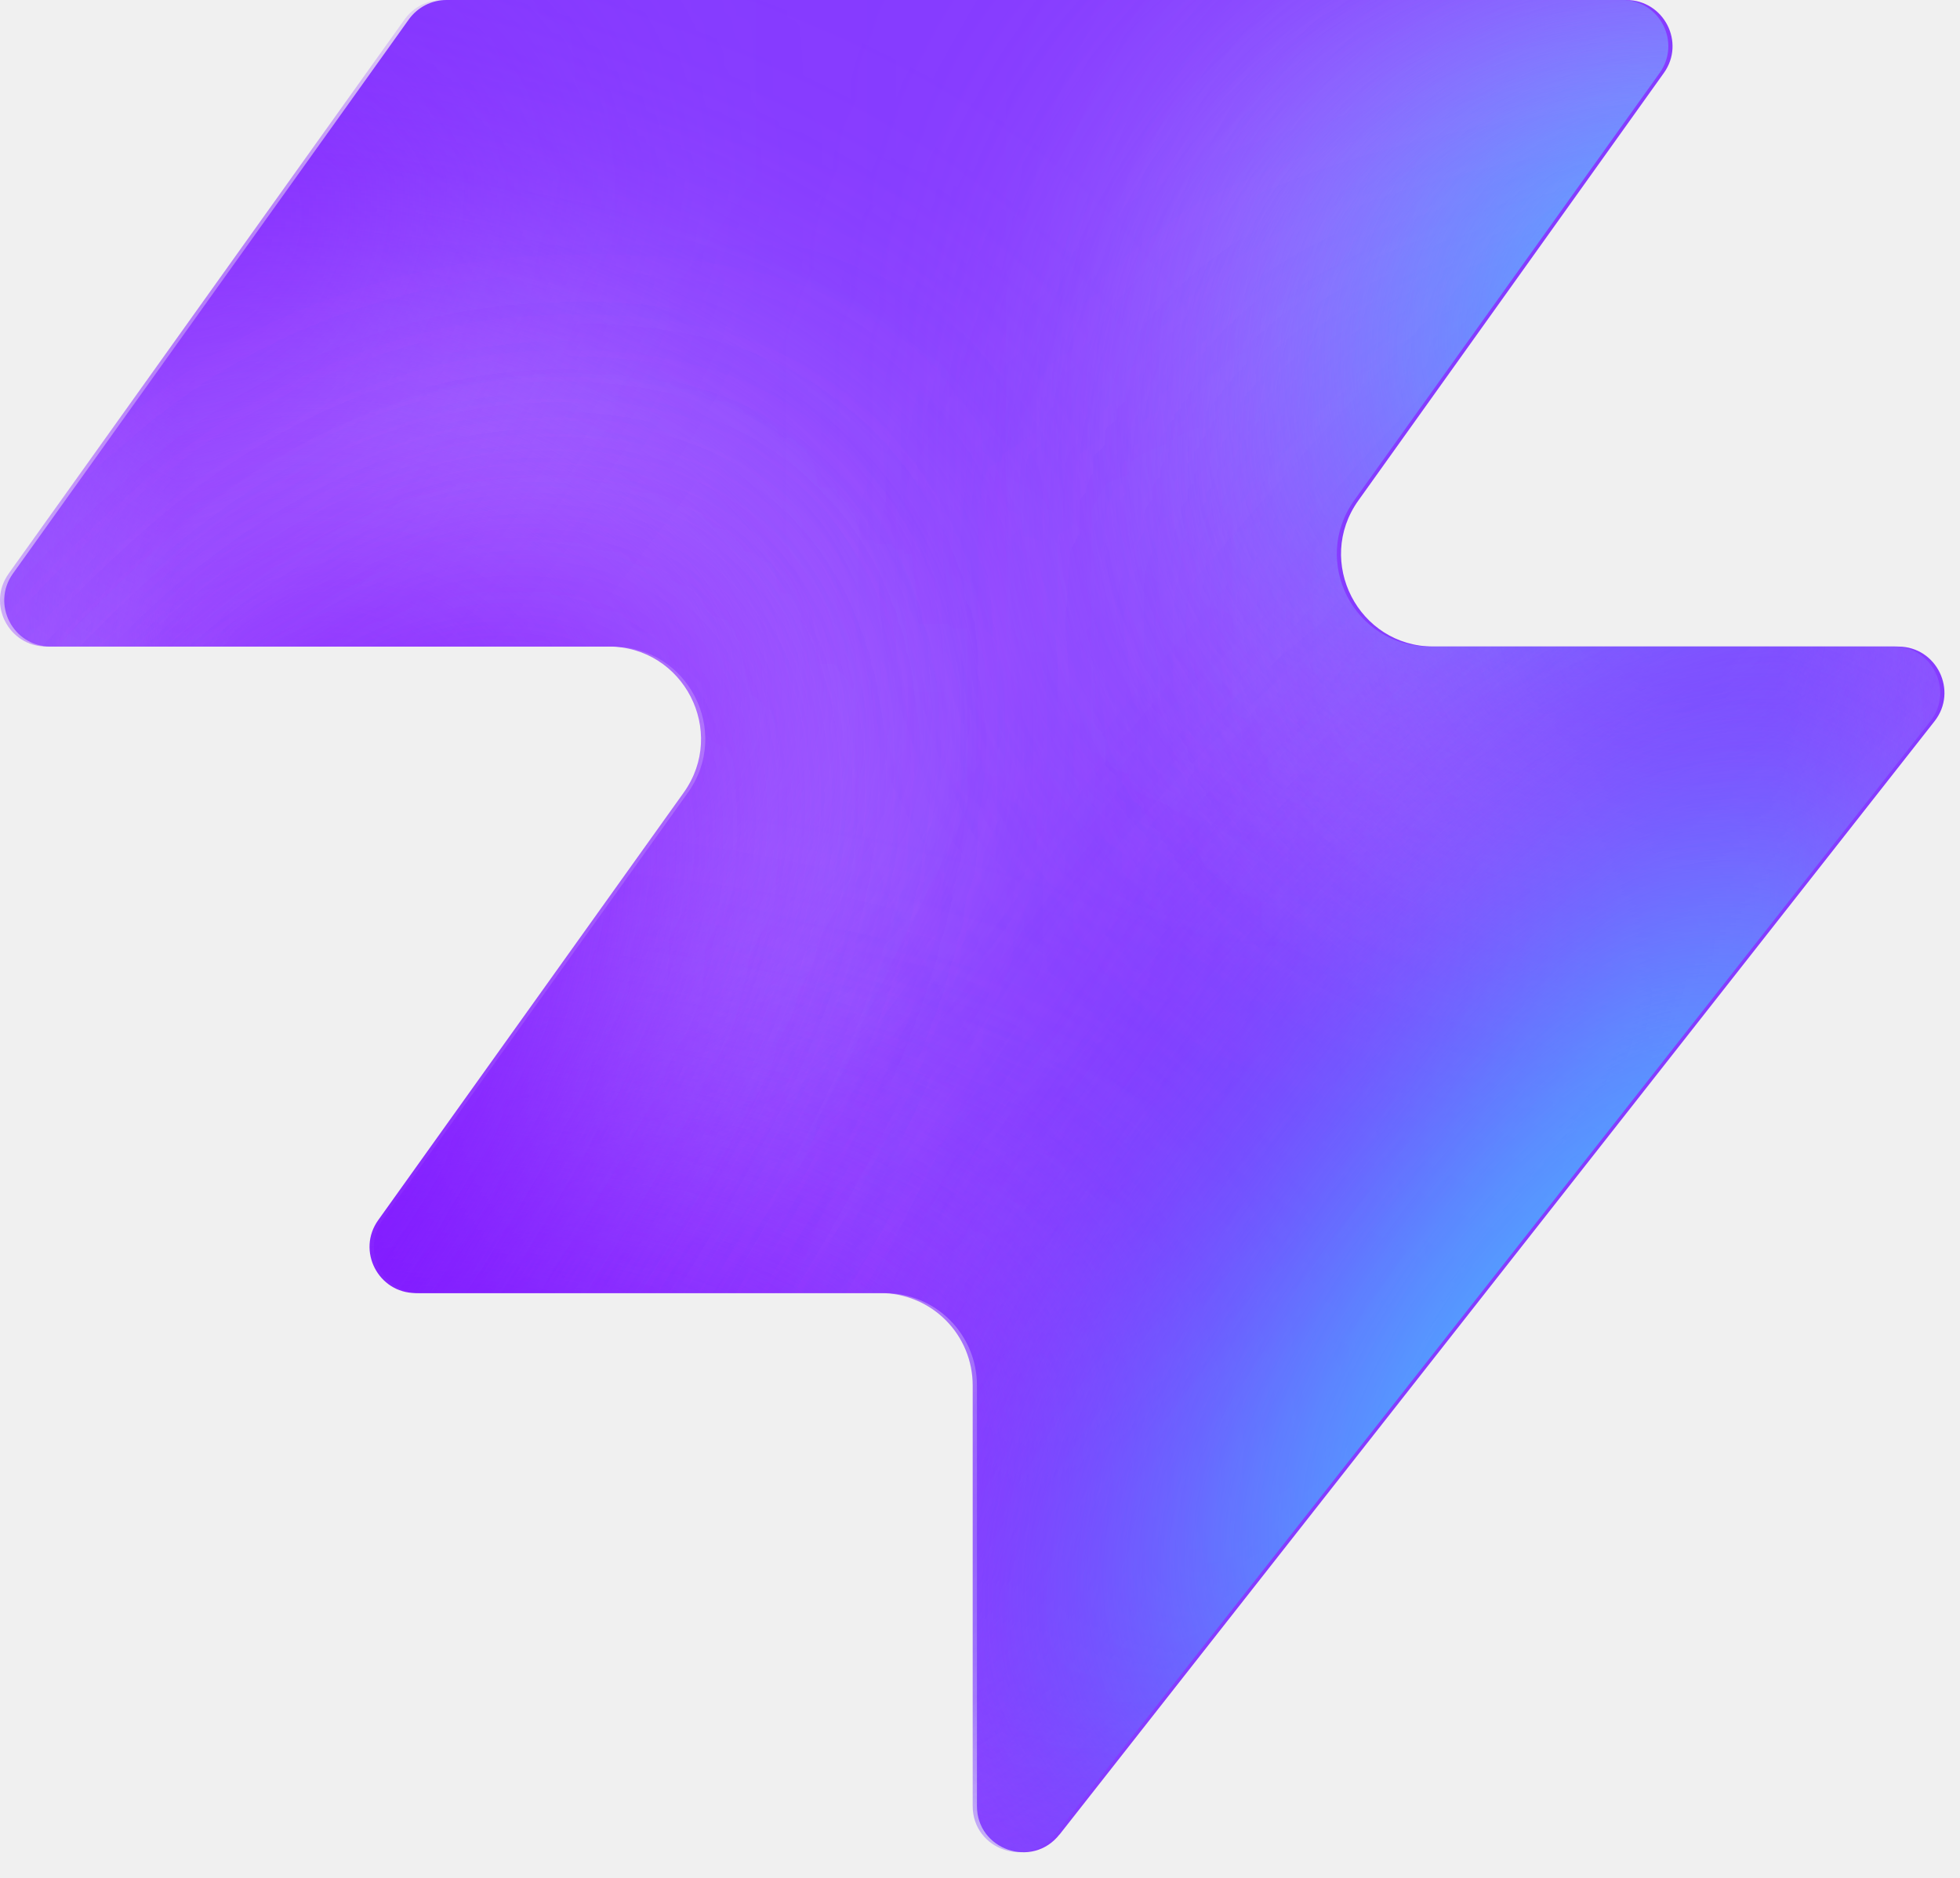
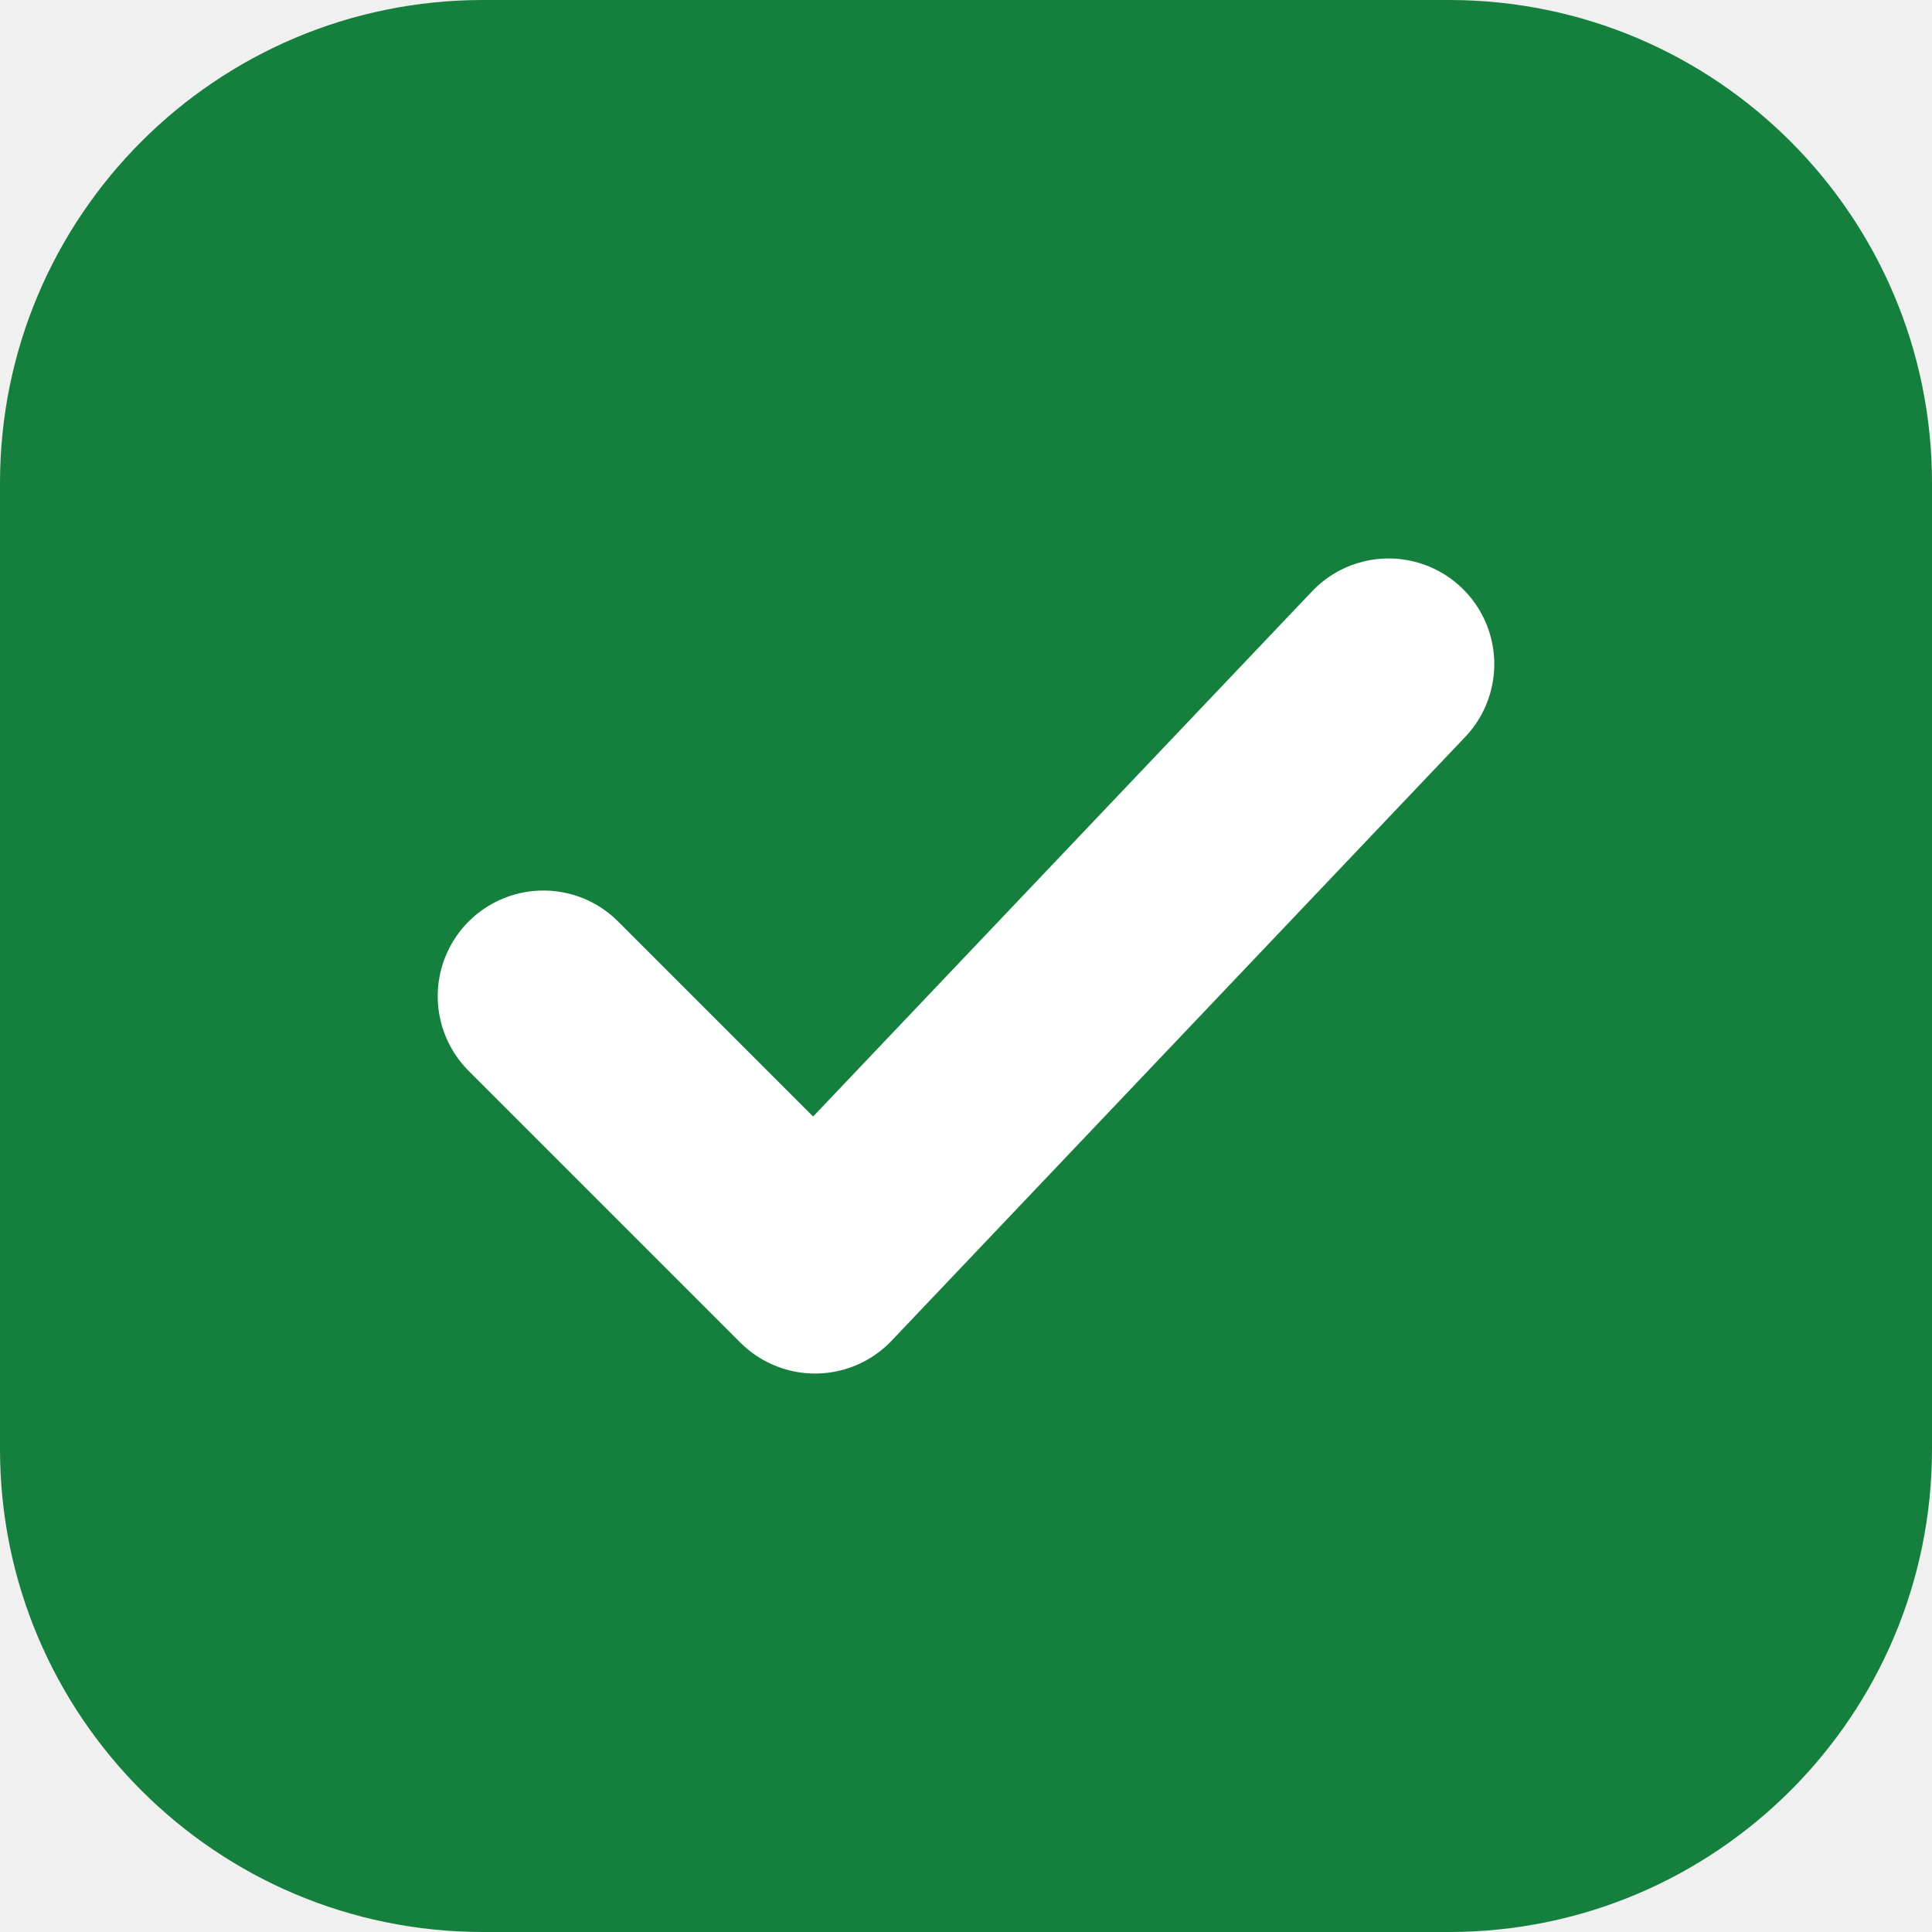
- <svg xmlns="http://www.w3.org/2000/svg" width="48" height="46" fill="none" viewBox="0 0 48 46">
-   <path fill="#863bff" d="M25.946 44.938c-.664.845-2.021.375-2.021-.698V33.937a2.26 2.26 0 0 0-2.262-2.262H10.287c-.92 0-1.456-1.04-.92-1.788l7.48-10.471c1.07-1.497 0-3.578-1.842-3.578H1.237c-.92 0-1.456-1.04-.92-1.788L10.013.474c.214-.297.556-.474.92-.474h28.894c.92 0 1.456 1.04.92 1.788l-7.48 10.471c-1.07 1.498 0 3.579 1.842 3.579h11.377c.943 0 1.473 1.088.89 1.83L25.947 44.94z" style="fill:#863bff;fill:color(display-p3 .525 .23 1);fill-opacity:1" />
-   <mask id="a" width="48" height="46" x="0" y="0" maskUnits="userSpaceOnUse" style="mask-type:alpha">
-     <path fill="#000" d="M25.842 44.938c-.664.844-2.021.375-2.021-.698V33.937a2.26 2.26 0 0 0-2.262-2.262H10.183c-.92 0-1.456-1.04-.92-1.788l7.48-10.471c1.07-1.498 0-3.579-1.842-3.579H1.133c-.92 0-1.456-1.04-.92-1.787L9.91.473c.214-.297.556-.474.92-.474h28.894c.92 0 1.456 1.04.92 1.788l-7.48 10.471c-1.07 1.498 0 3.578 1.842 3.578h11.377c.943 0 1.473 1.088.89 1.832L25.843 44.94z" style="fill:#000;fill-opacity:1" />
-   </mask>
-   <g mask="url(#a)">
-     <g filter="url(#b)">
-       <ellipse cx="5.508" cy="14.704" fill="#ede6ff" rx="5.508" ry="14.704" style="fill:#ede6ff;fill:color(display-p3 .927 .903 1);fill-opacity:1" transform="matrix(.00324 1 1 -.00324 -4.47 31.516)" />
-     </g>
-     <g filter="url(#c)">
-       <ellipse cx="10.399" cy="29.851" fill="#ede6ff" rx="10.399" ry="29.851" style="fill:#ede6ff;fill:color(display-p3 .927 .903 1);fill-opacity:1" transform="matrix(.00324 1 1 -.00324 -39.328 7.883)" />
-     </g>
-     <g filter="url(#d)">
-       <ellipse cx="5.508" cy="30.487" fill="#7e14ff" rx="5.508" ry="30.487" style="fill:#7e14ff;fill:color(display-p3 .492 .077 1);fill-opacity:1" transform="rotate(89.814 -25.913 -14.639)scale(1 -1)" />
-     </g>
-     <g filter="url(#e)">
-       <ellipse cx="5.508" cy="30.599" fill="#7e14ff" rx="5.508" ry="30.599" style="fill:#7e14ff;fill:color(display-p3 .492 .077 1);fill-opacity:1" transform="rotate(89.814 -32.644 -3.334)scale(1 -1)" />
-     </g>
-     <g filter="url(#f)">
-       <ellipse cx="5.508" cy="30.599" fill="#7e14ff" rx="5.508" ry="30.599" style="fill:#7e14ff;fill:color(display-p3 .492 .077 1);fill-opacity:1" transform="matrix(.00324 1 1 -.00324 -34.34 30.47)" />
-     </g>
-     <g filter="url(#g)">
-       <ellipse cx="14.072" cy="22.078" fill="#ede6ff" rx="14.072" ry="22.078" style="fill:#ede6ff;fill:color(display-p3 .927 .903 1);fill-opacity:1" transform="rotate(93.35 24.506 48.493)scale(-1 1)" />
-     </g>
-     <g filter="url(#h)">
-       <ellipse cx="3.47" cy="21.501" fill="#7e14ff" rx="3.47" ry="21.501" style="fill:#7e14ff;fill:color(display-p3 .492 .077 1);fill-opacity:1" transform="rotate(89.009 28.708 47.59)scale(-1 1)" />
-     </g>
-     <g filter="url(#i)">
-       <ellipse cx="3.47" cy="21.501" fill="#7e14ff" rx="3.47" ry="21.501" style="fill:#7e14ff;fill:color(display-p3 .492 .077 1);fill-opacity:1" transform="rotate(89.009 28.708 47.59)scale(-1 1)" />
-     </g>
-     <g filter="url(#j)">
-       <ellipse cx=".387" cy="8.972" fill="#7e14ff" rx="4.407" ry="29.108" style="fill:#7e14ff;fill:color(display-p3 .492 .077 1);fill-opacity:1" transform="rotate(39.51 .387 8.972)" />
-     </g>
-     <g filter="url(#k)">
-       <ellipse cx="47.523" cy="-6.092" fill="#7e14ff" rx="4.407" ry="29.108" style="fill:#7e14ff;fill:color(display-p3 .492 .077 1);fill-opacity:1" transform="rotate(37.892 47.523 -6.092)" />
-     </g>
-     <g filter="url(#l)">
-       <ellipse cx="41.412" cy="6.333" fill="#47bfff" rx="5.971" ry="9.665" style="fill:#47bfff;fill:color(display-p3 .28 .748 1);fill-opacity:1" transform="rotate(37.892 41.412 6.333)" />
-     </g>
-     <g filter="url(#m)">
-       <ellipse cx="-1.879" cy="38.332" fill="#7e14ff" rx="4.407" ry="29.108" style="fill:#7e14ff;fill:color(display-p3 .492 .077 1);fill-opacity:1" transform="rotate(37.892 -1.88 38.332)" />
-     </g>
-     <g filter="url(#n)">
-       <ellipse cx="-1.879" cy="38.332" fill="#7e14ff" rx="4.407" ry="29.108" style="fill:#7e14ff;fill:color(display-p3 .492 .077 1);fill-opacity:1" transform="rotate(37.892 -1.88 38.332)" />
-     </g>
-     <g filter="url(#o)">
-       <ellipse cx="35.651" cy="29.907" fill="#7e14ff" rx="4.407" ry="29.108" style="fill:#7e14ff;fill:color(display-p3 .492 .077 1);fill-opacity:1" transform="rotate(37.892 35.651 29.907)" />
-     </g>
-     <g filter="url(#p)">
-       <ellipse cx="38.418" cy="32.4" fill="#47bfff" rx="5.971" ry="15.297" style="fill:#47bfff;fill:color(display-p3 .28 .748 1);fill-opacity:1" transform="rotate(37.892 38.418 32.4)" />
-     </g>
-   </g>
-   <defs>
-     <filter id="b" width="60.045" height="41.654" x="-19.77" y="16.149" color-interpolation-filters="sRGB" filterUnits="userSpaceOnUse">
-       <feFlood flood-opacity="0" result="BackgroundImageFix" />
-       <feBlend in="SourceGraphic" in2="BackgroundImageFix" result="shape" />
-       <feGaussianBlur result="effect1_foregroundBlur_2002_17158" stdDeviation="7.659" />
-     </filter>
-     <filter id="c" width="90.34" height="51.437" x="-54.613" y="-7.533" color-interpolation-filters="sRGB" filterUnits="userSpaceOnUse">
-       <feFlood flood-opacity="0" result="BackgroundImageFix" />
-       <feBlend in="SourceGraphic" in2="BackgroundImageFix" result="shape" />
-       <feGaussianBlur result="effect1_foregroundBlur_2002_17158" stdDeviation="7.659" />
-     </filter>
-     <filter id="d" width="79.355" height="29.4" x="-49.64" y="2.03" color-interpolation-filters="sRGB" filterUnits="userSpaceOnUse">
-       <feFlood flood-opacity="0" result="BackgroundImageFix" />
-       <feBlend in="SourceGraphic" in2="BackgroundImageFix" result="shape" />
-       <feGaussianBlur result="effect1_foregroundBlur_2002_17158" stdDeviation="4.596" />
-     </filter>
-     <filter id="e" width="79.579" height="29.4" x="-45.045" y="20.029" color-interpolation-filters="sRGB" filterUnits="userSpaceOnUse">
-       <feFlood flood-opacity="0" result="BackgroundImageFix" />
-       <feBlend in="SourceGraphic" in2="BackgroundImageFix" result="shape" />
-       <feGaussianBlur result="effect1_foregroundBlur_2002_17158" stdDeviation="4.596" />
-     </filter>
-     <filter id="f" width="79.579" height="29.4" x="-43.513" y="21.178" color-interpolation-filters="sRGB" filterUnits="userSpaceOnUse">
-       <feFlood flood-opacity="0" result="BackgroundImageFix" />
-       <feBlend in="SourceGraphic" in2="BackgroundImageFix" result="shape" />
-       <feGaussianBlur result="effect1_foregroundBlur_2002_17158" stdDeviation="4.596" />
-     </filter>
-     <filter id="g" width="74.749" height="58.852" x="15.756" y="-17.901" color-interpolation-filters="sRGB" filterUnits="userSpaceOnUse">
-       <feFlood flood-opacity="0" result="BackgroundImageFix" />
-       <feBlend in="SourceGraphic" in2="BackgroundImageFix" result="shape" />
-       <feGaussianBlur result="effect1_foregroundBlur_2002_17158" stdDeviation="7.659" />
-     </filter>
-     <filter id="h" width="61.377" height="25.362" x="23.548" y="2.284" color-interpolation-filters="sRGB" filterUnits="userSpaceOnUse">
-       <feFlood flood-opacity="0" result="BackgroundImageFix" />
-       <feBlend in="SourceGraphic" in2="BackgroundImageFix" result="shape" />
-       <feGaussianBlur result="effect1_foregroundBlur_2002_17158" stdDeviation="4.596" />
-     </filter>
-     <filter id="i" width="61.377" height="25.362" x="23.548" y="2.284" color-interpolation-filters="sRGB" filterUnits="userSpaceOnUse">
-       <feFlood flood-opacity="0" result="BackgroundImageFix" />
-       <feBlend in="SourceGraphic" in2="BackgroundImageFix" result="shape" />
-       <feGaussianBlur result="effect1_foregroundBlur_2002_17158" stdDeviation="4.596" />
-     </filter>
-     <filter id="j" width="56.045" height="63.649" x="-27.636" y="-22.853" color-interpolation-filters="sRGB" filterUnits="userSpaceOnUse">
-       <feFlood flood-opacity="0" result="BackgroundImageFix" />
-       <feBlend in="SourceGraphic" in2="BackgroundImageFix" result="shape" />
-       <feGaussianBlur result="effect1_foregroundBlur_2002_17158" stdDeviation="4.596" />
-     </filter>
-     <filter id="k" width="54.814" height="64.646" x="20.116" y="-38.415" color-interpolation-filters="sRGB" filterUnits="userSpaceOnUse">
-       <feFlood flood-opacity="0" result="BackgroundImageFix" />
-       <feBlend in="SourceGraphic" in2="BackgroundImageFix" result="shape" />
-       <feGaussianBlur result="effect1_foregroundBlur_2002_17158" stdDeviation="4.596" />
-     </filter>
-     <filter id="l" width="33.541" height="35.313" x="24.641" y="-11.323" color-interpolation-filters="sRGB" filterUnits="userSpaceOnUse">
-       <feFlood flood-opacity="0" result="BackgroundImageFix" />
-       <feBlend in="SourceGraphic" in2="BackgroundImageFix" result="shape" />
-       <feGaussianBlur result="effect1_foregroundBlur_2002_17158" stdDeviation="4.596" />
-     </filter>
-     <filter id="m" width="54.814" height="64.646" x="-29.286" y="6.009" color-interpolation-filters="sRGB" filterUnits="userSpaceOnUse">
-       <feFlood flood-opacity="0" result="BackgroundImageFix" />
-       <feBlend in="SourceGraphic" in2="BackgroundImageFix" result="shape" />
-       <feGaussianBlur result="effect1_foregroundBlur_2002_17158" stdDeviation="4.596" />
-     </filter>
-     <filter id="n" width="54.814" height="64.646" x="-29.286" y="6.009" color-interpolation-filters="sRGB" filterUnits="userSpaceOnUse">
-       <feFlood flood-opacity="0" result="BackgroundImageFix" />
-       <feBlend in="SourceGraphic" in2="BackgroundImageFix" result="shape" />
-       <feGaussianBlur result="effect1_foregroundBlur_2002_17158" stdDeviation="4.596" />
-     </filter>
-     <filter id="o" width="54.814" height="64.646" x="8.244" y="-2.416" color-interpolation-filters="sRGB" filterUnits="userSpaceOnUse">
-       <feFlood flood-opacity="0" result="BackgroundImageFix" />
-       <feBlend in="SourceGraphic" in2="BackgroundImageFix" result="shape" />
-       <feGaussianBlur result="effect1_foregroundBlur_2002_17158" stdDeviation="4.596" />
-     </filter>
-     <filter id="p" width="39.409" height="43.623" x="18.713" y="10.588" color-interpolation-filters="sRGB" filterUnits="userSpaceOnUse">
-       <feFlood flood-opacity="0" result="BackgroundImageFix" />
-       <feBlend in="SourceGraphic" in2="BackgroundImageFix" result="shape" />
-       <feGaussianBlur result="effect1_foregroundBlur_2002_17158" stdDeviation="4.596" />
-     </filter>
-   </defs>
+ <svg xmlns="http://www.w3.org/2000/svg" viewBox="0 0 32 32">
+   <rect width="32" height="32" rx="8" fill="#15803d" />
+   <path d="M9 16.5l4.5 4.5L23 11" fill="none" stroke="#ffffff" stroke-width="3.5" stroke-linecap="round" stroke-linejoin="round" />
</svg>
